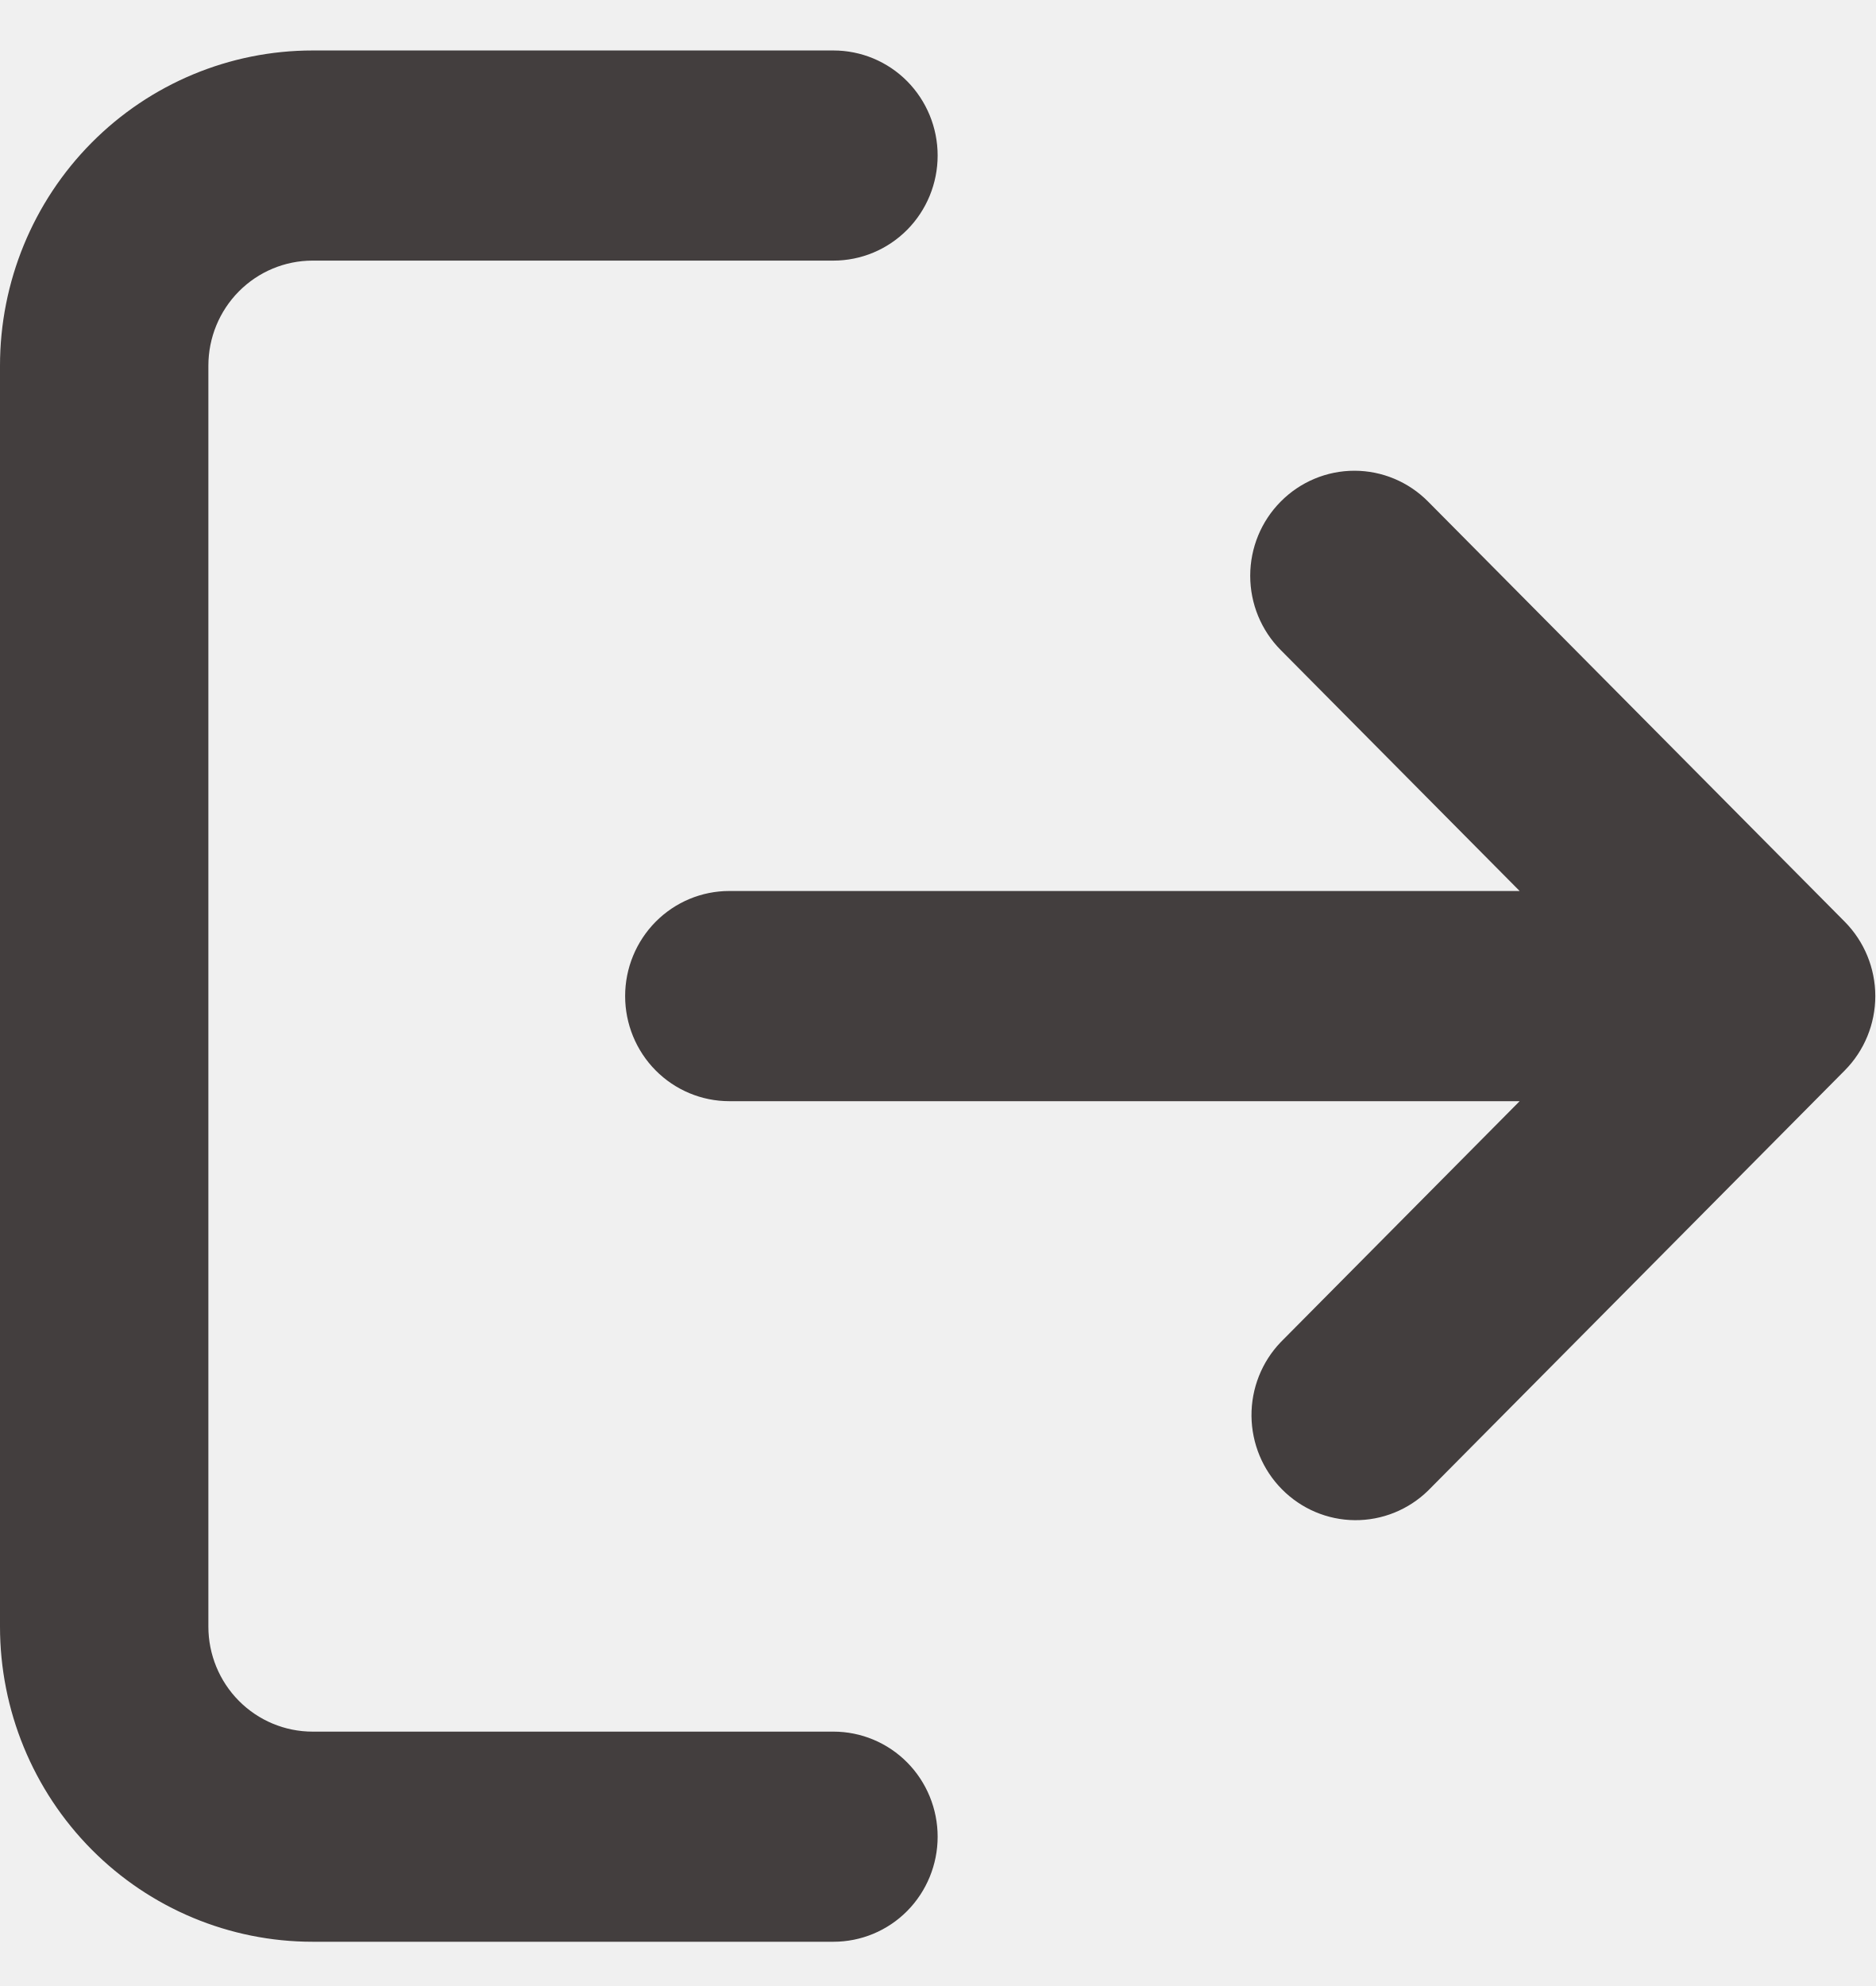
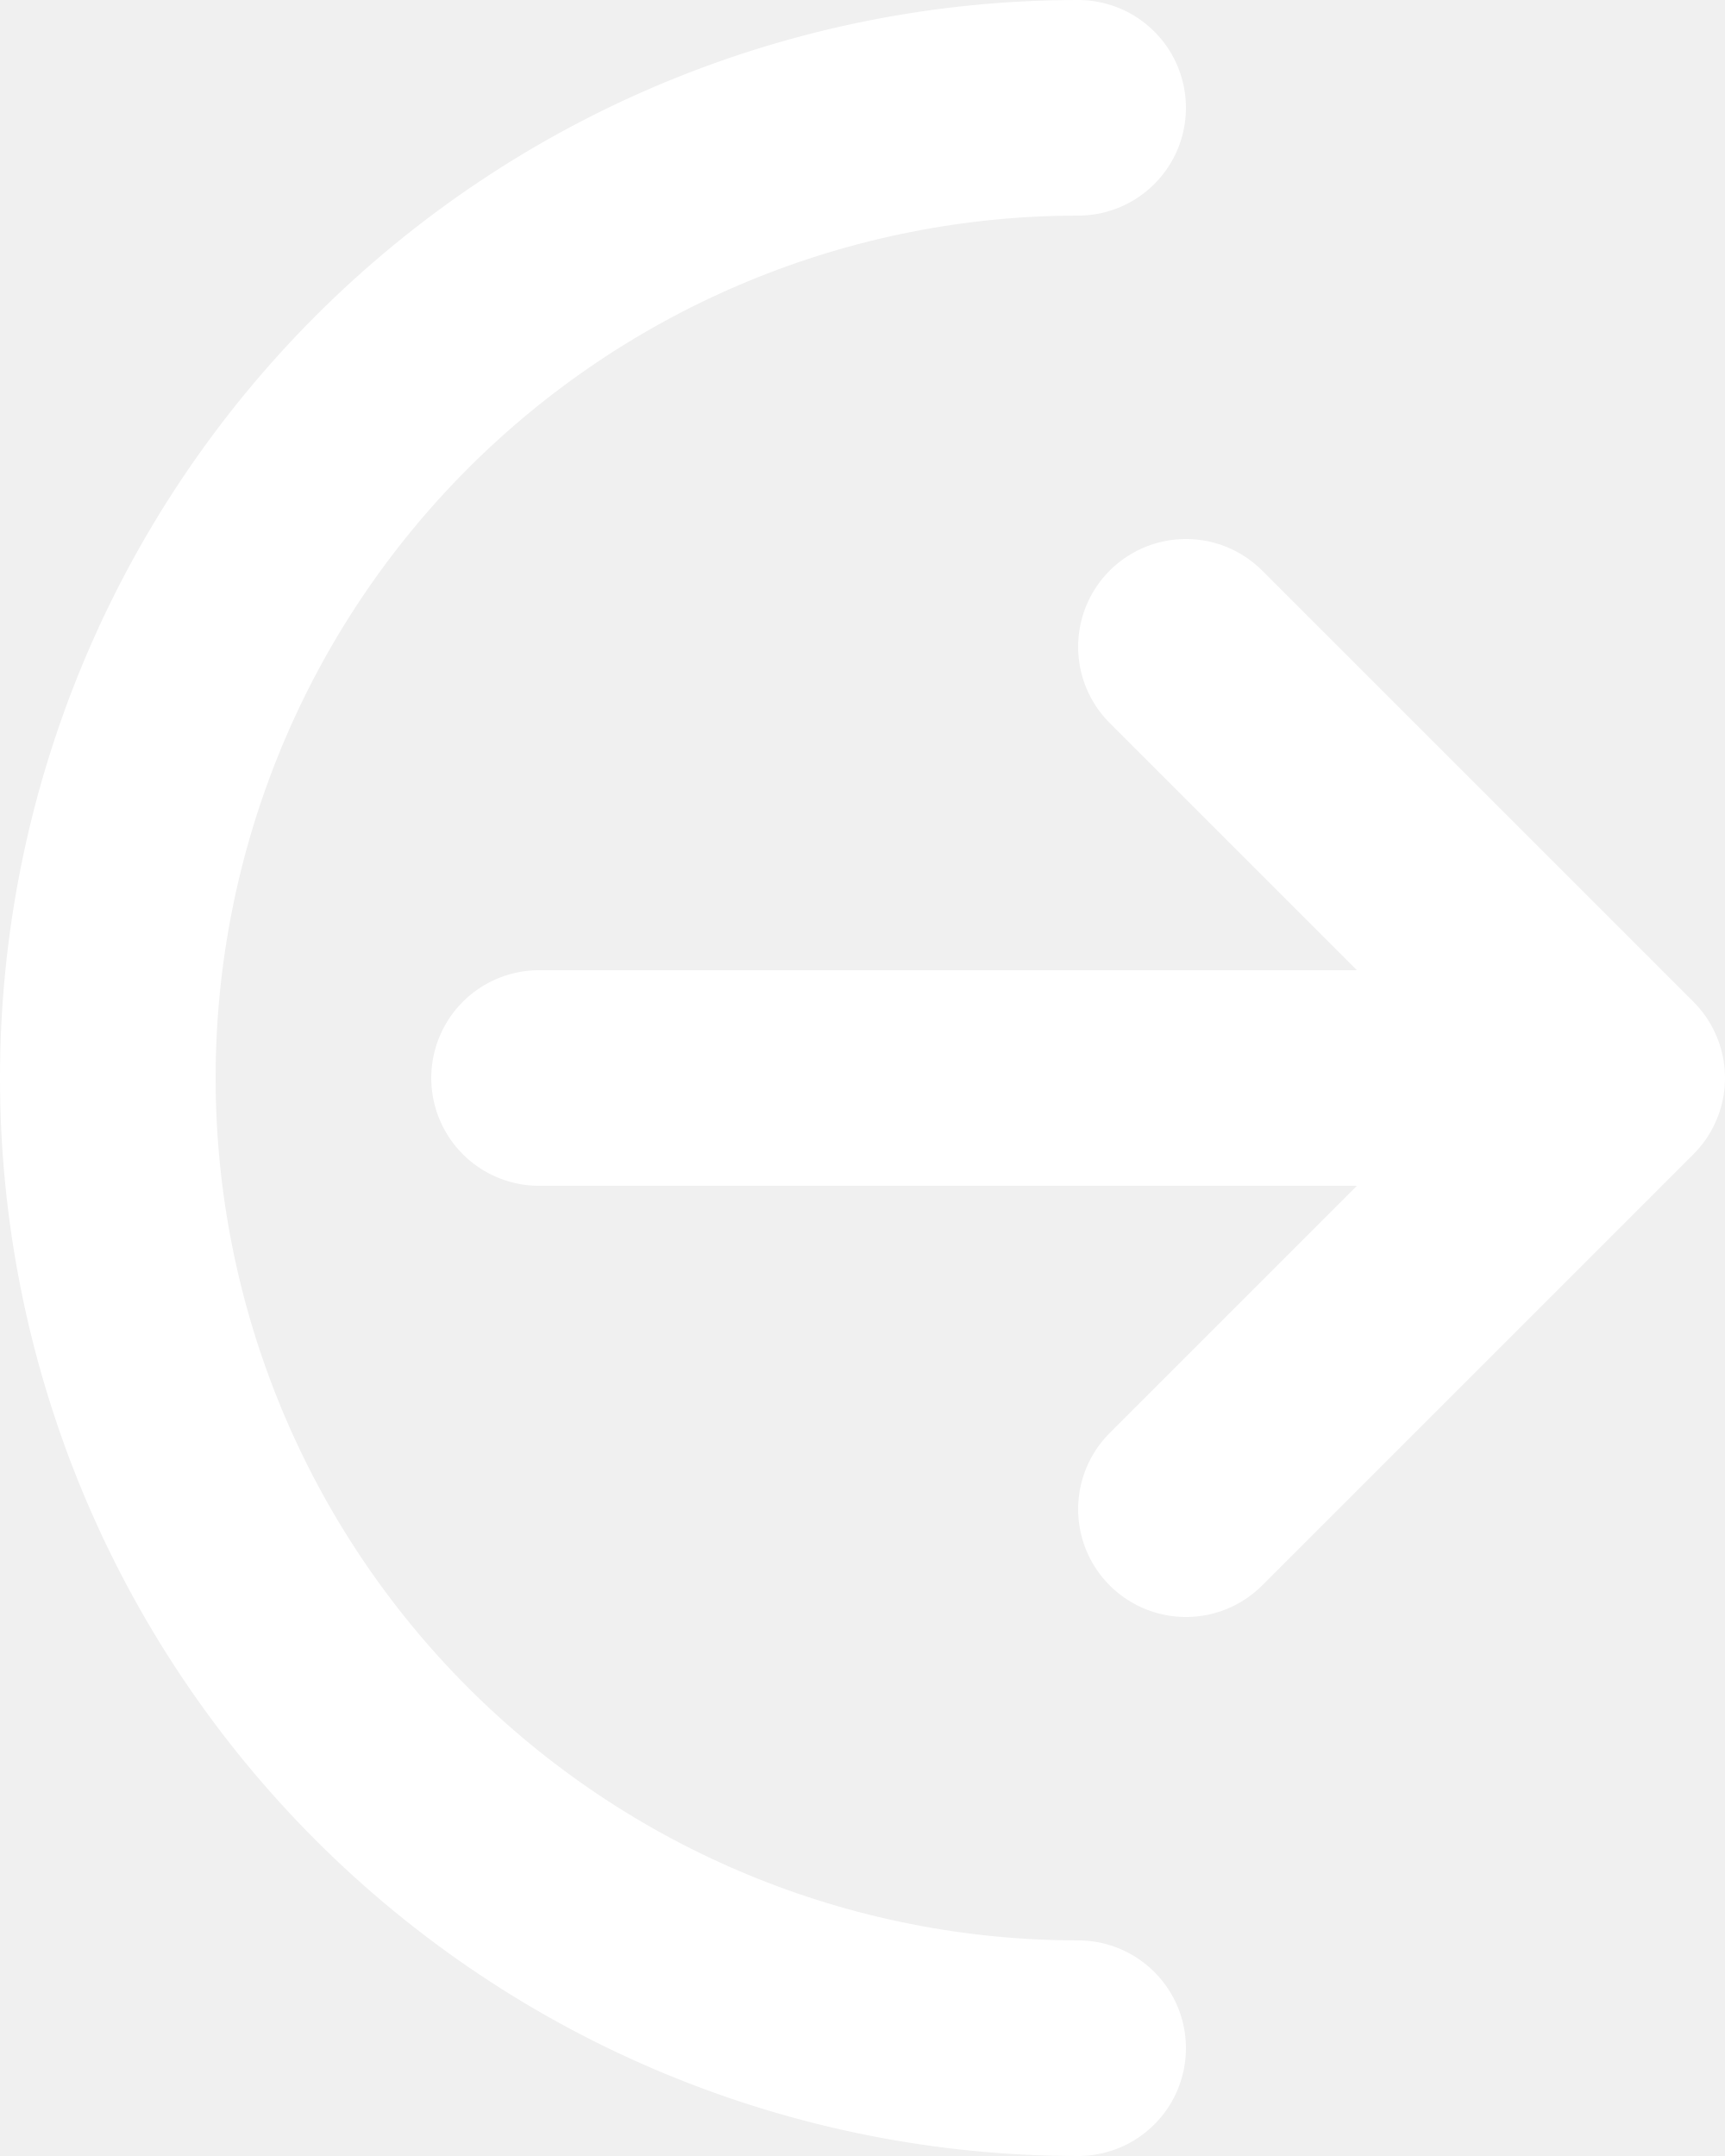
- <svg xmlns="http://www.w3.org/2000/svg" width="34" height="36" viewBox="0 0 34 36" fill="none">
-   <path d="M5.667 0.915C4.164 0.915 2.722 1.517 1.66 2.588C0.597 3.66 0 5.113 0 6.629V29.485C0 31 0.597 32.453 1.66 33.525C2.722 34.596 4.164 35.198 5.667 35.198H15.111C15.612 35.198 16.093 34.998 16.447 34.641C16.801 34.283 17 33.799 17 33.294C17 32.789 16.801 32.304 16.447 31.947C16.093 31.59 15.612 31.389 15.111 31.389H5.667C5.166 31.389 4.685 31.188 4.331 30.831C3.977 30.474 3.778 29.99 3.778 29.485V6.629C3.778 6.123 3.977 5.639 4.331 5.282C4.685 4.925 5.166 4.724 5.667 4.724H15.111C15.612 4.724 16.093 4.523 16.447 4.166C16.801 3.809 17 3.324 17 2.819C17 2.314 16.801 1.83 16.447 1.472C16.093 1.115 15.612 0.915 15.111 0.915H5.667Z" fill="#433E3E" />
-   <path d="M23.221 9.091C23.575 8.734 24.055 8.533 24.556 8.533C25.057 8.533 25.537 8.734 25.891 9.091L33.447 16.709C33.801 17.067 34 17.551 34 18.056C34 18.561 33.801 19.046 33.447 19.403L25.891 27.021C25.535 27.368 25.058 27.56 24.563 27.556C24.067 27.552 23.594 27.351 23.244 26.998C22.893 26.645 22.695 26.167 22.69 25.668C22.686 25.169 22.876 24.687 23.221 24.328L27.552 19.961H13.222C12.721 19.961 12.241 19.76 11.887 19.403C11.533 19.046 11.334 18.561 11.334 18.056C11.334 17.551 11.533 17.067 11.887 16.709C12.241 16.352 12.721 16.151 13.222 16.151H27.552L23.221 11.784C22.866 11.427 22.667 10.943 22.667 10.437C22.667 9.932 22.866 9.448 23.221 9.091V9.091Z" fill="#433E3E" />
+ <svg xmlns="http://www.w3.org/2000/svg" width="16" height="20" viewBox="0 0 16 20" fill="none">
+   <path d="M15 10L11 6M15 10L11 14M15 10H5M10 19C8.818 19 7.648 18.767 6.556 18.315C5.464 17.863 4.472 17.2 3.636 16.364C2.8 15.528 2.137 14.536 1.685 13.444C1.233 12.352 1 11.182 1 10C1 8.818 1.233 7.648 1.685 6.556C2.137 5.464 2.8 4.472 3.636 3.636C4.472 2.8 5.464 2.137 6.556 1.685C7.648 1.233 8.818 1 10 1" stroke="white" stroke-width="2" stroke-linecap="round" stroke-linejoin="round" />
</svg>
